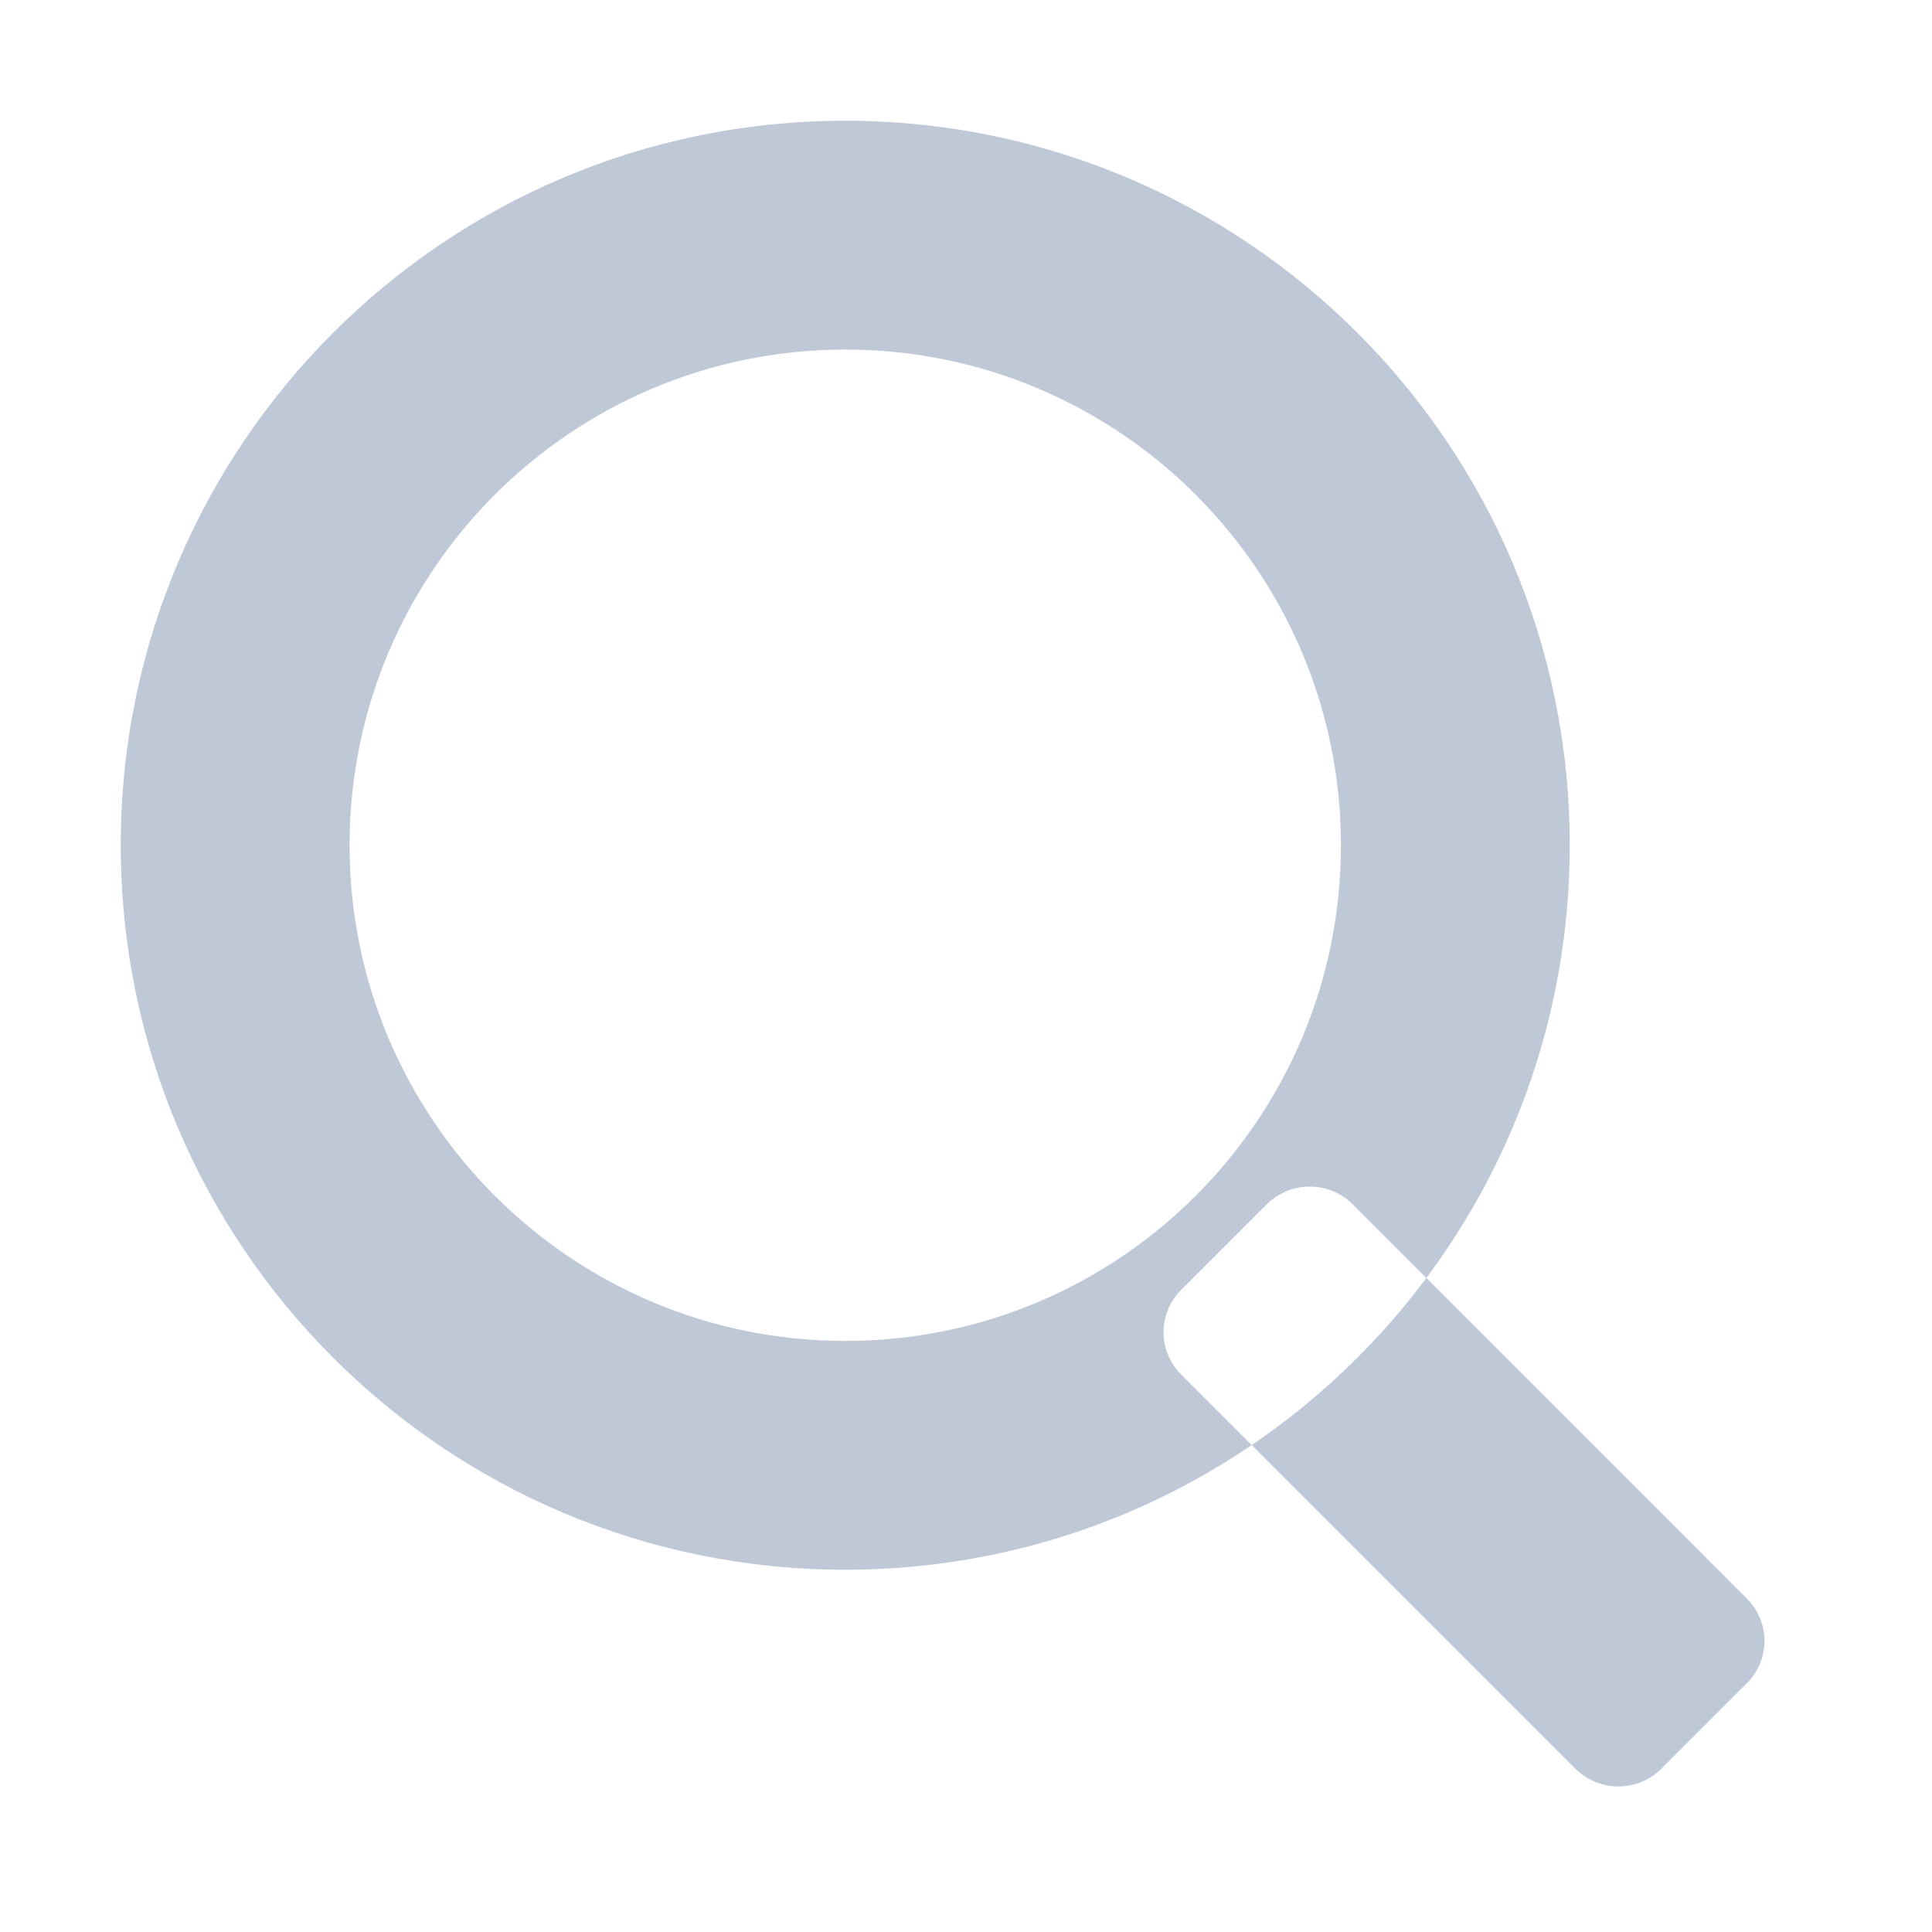
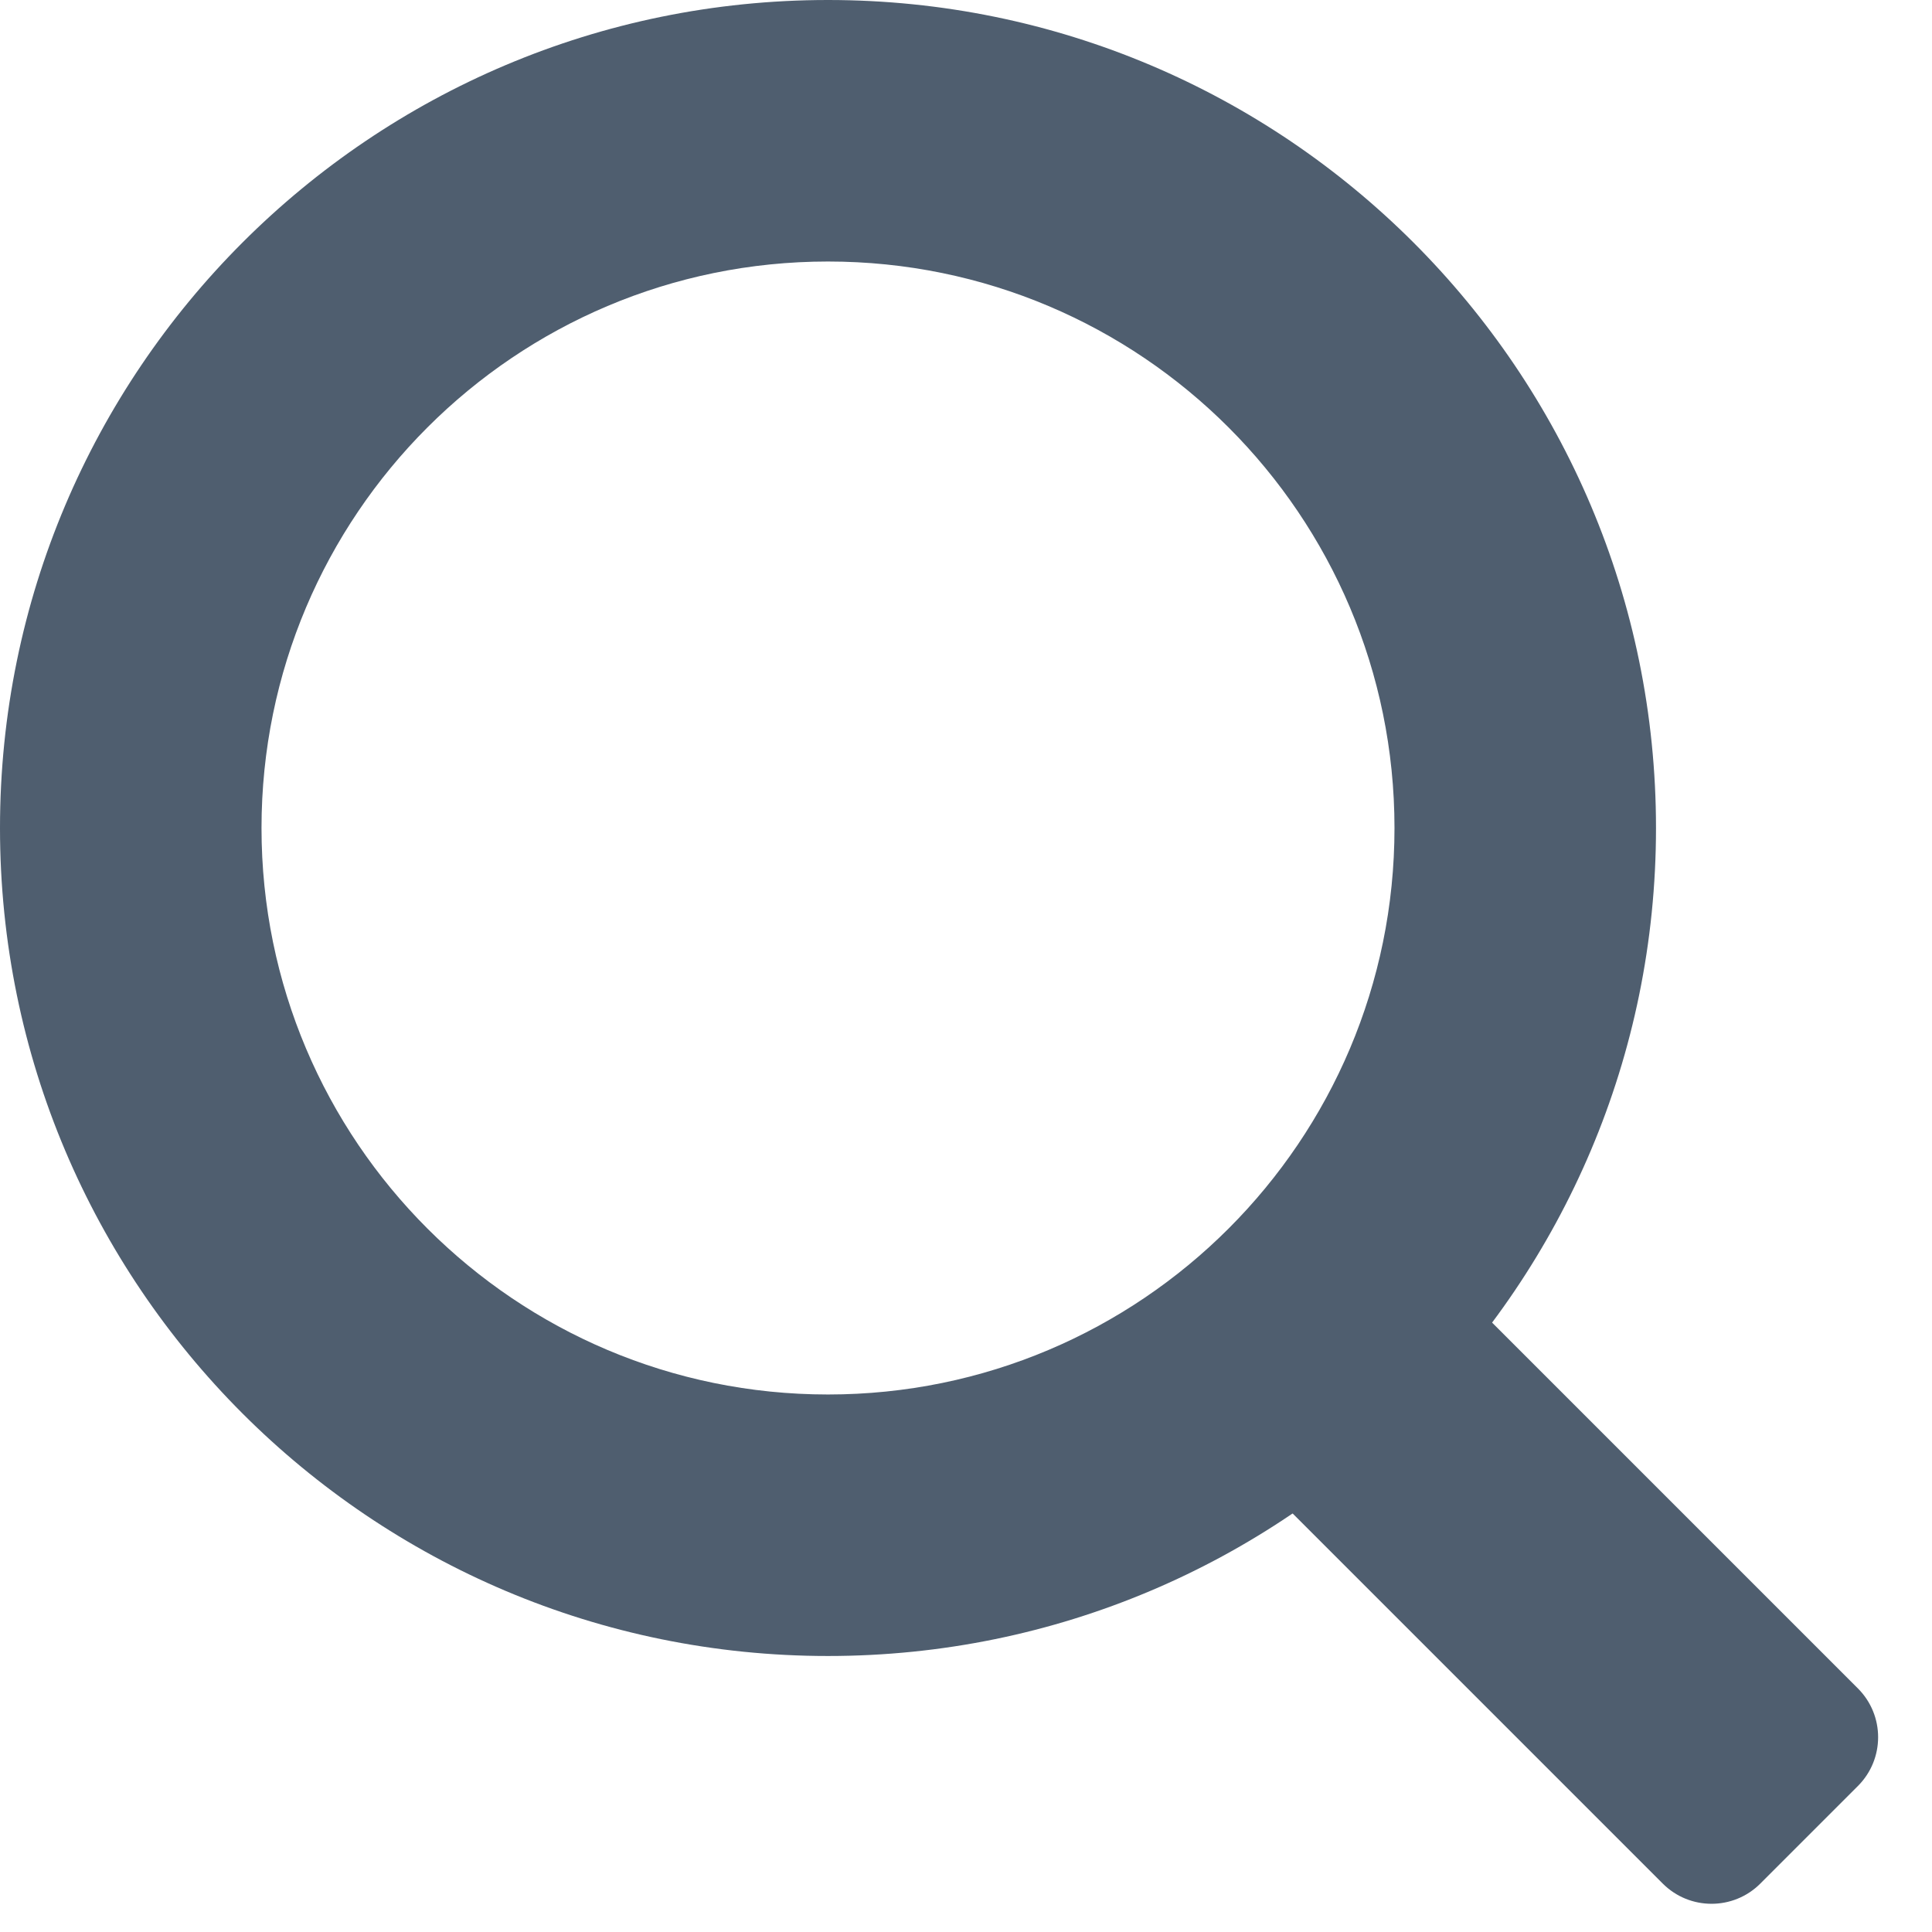
- <svg xmlns="http://www.w3.org/2000/svg" width="16" height="16" viewBox="0 0 16 16">
-   <path d="M11.105 7a4.105 4.105 0 1 0-8.21 0 4.105 4.105 0 0 0 8.21 0zM1 7a6 6 0 1 1 12 0A6 6 0 0 1 1 7zm9.49 2.975a.504.504 0 0 1 .709-.005l3.265 3.266a.494.494 0 0 1-.004.71l-.7.7a.504.504 0 0 1-.71.005l-3.266-3.266a.494.494 0 0 1 .005-.71l.7-.7z" fill="#BFC8D7" fill-rule="evenodd" />
+ <svg xmlns="http://www.w3.org/2000/svg" width="14" height="14" viewBox="0 0 14 14">
+   <g transform="translate(-1 -1)" fill="#4F5E6F" fill-rule="evenodd">
+     <path d="M11.105 7a4.105 4.105 0 1 0-8.21 0 4.105 4.105 0 0 0 8.21 0zM1 7a6 6 0 1 1 12 0A6 6 0 0 1 1 7z" />
+     <rect transform="rotate(45 12.124 12.31)" x="9.317" y="11.31" width="5.615" height="2" rx=".5" />
+   </g>
</svg>
